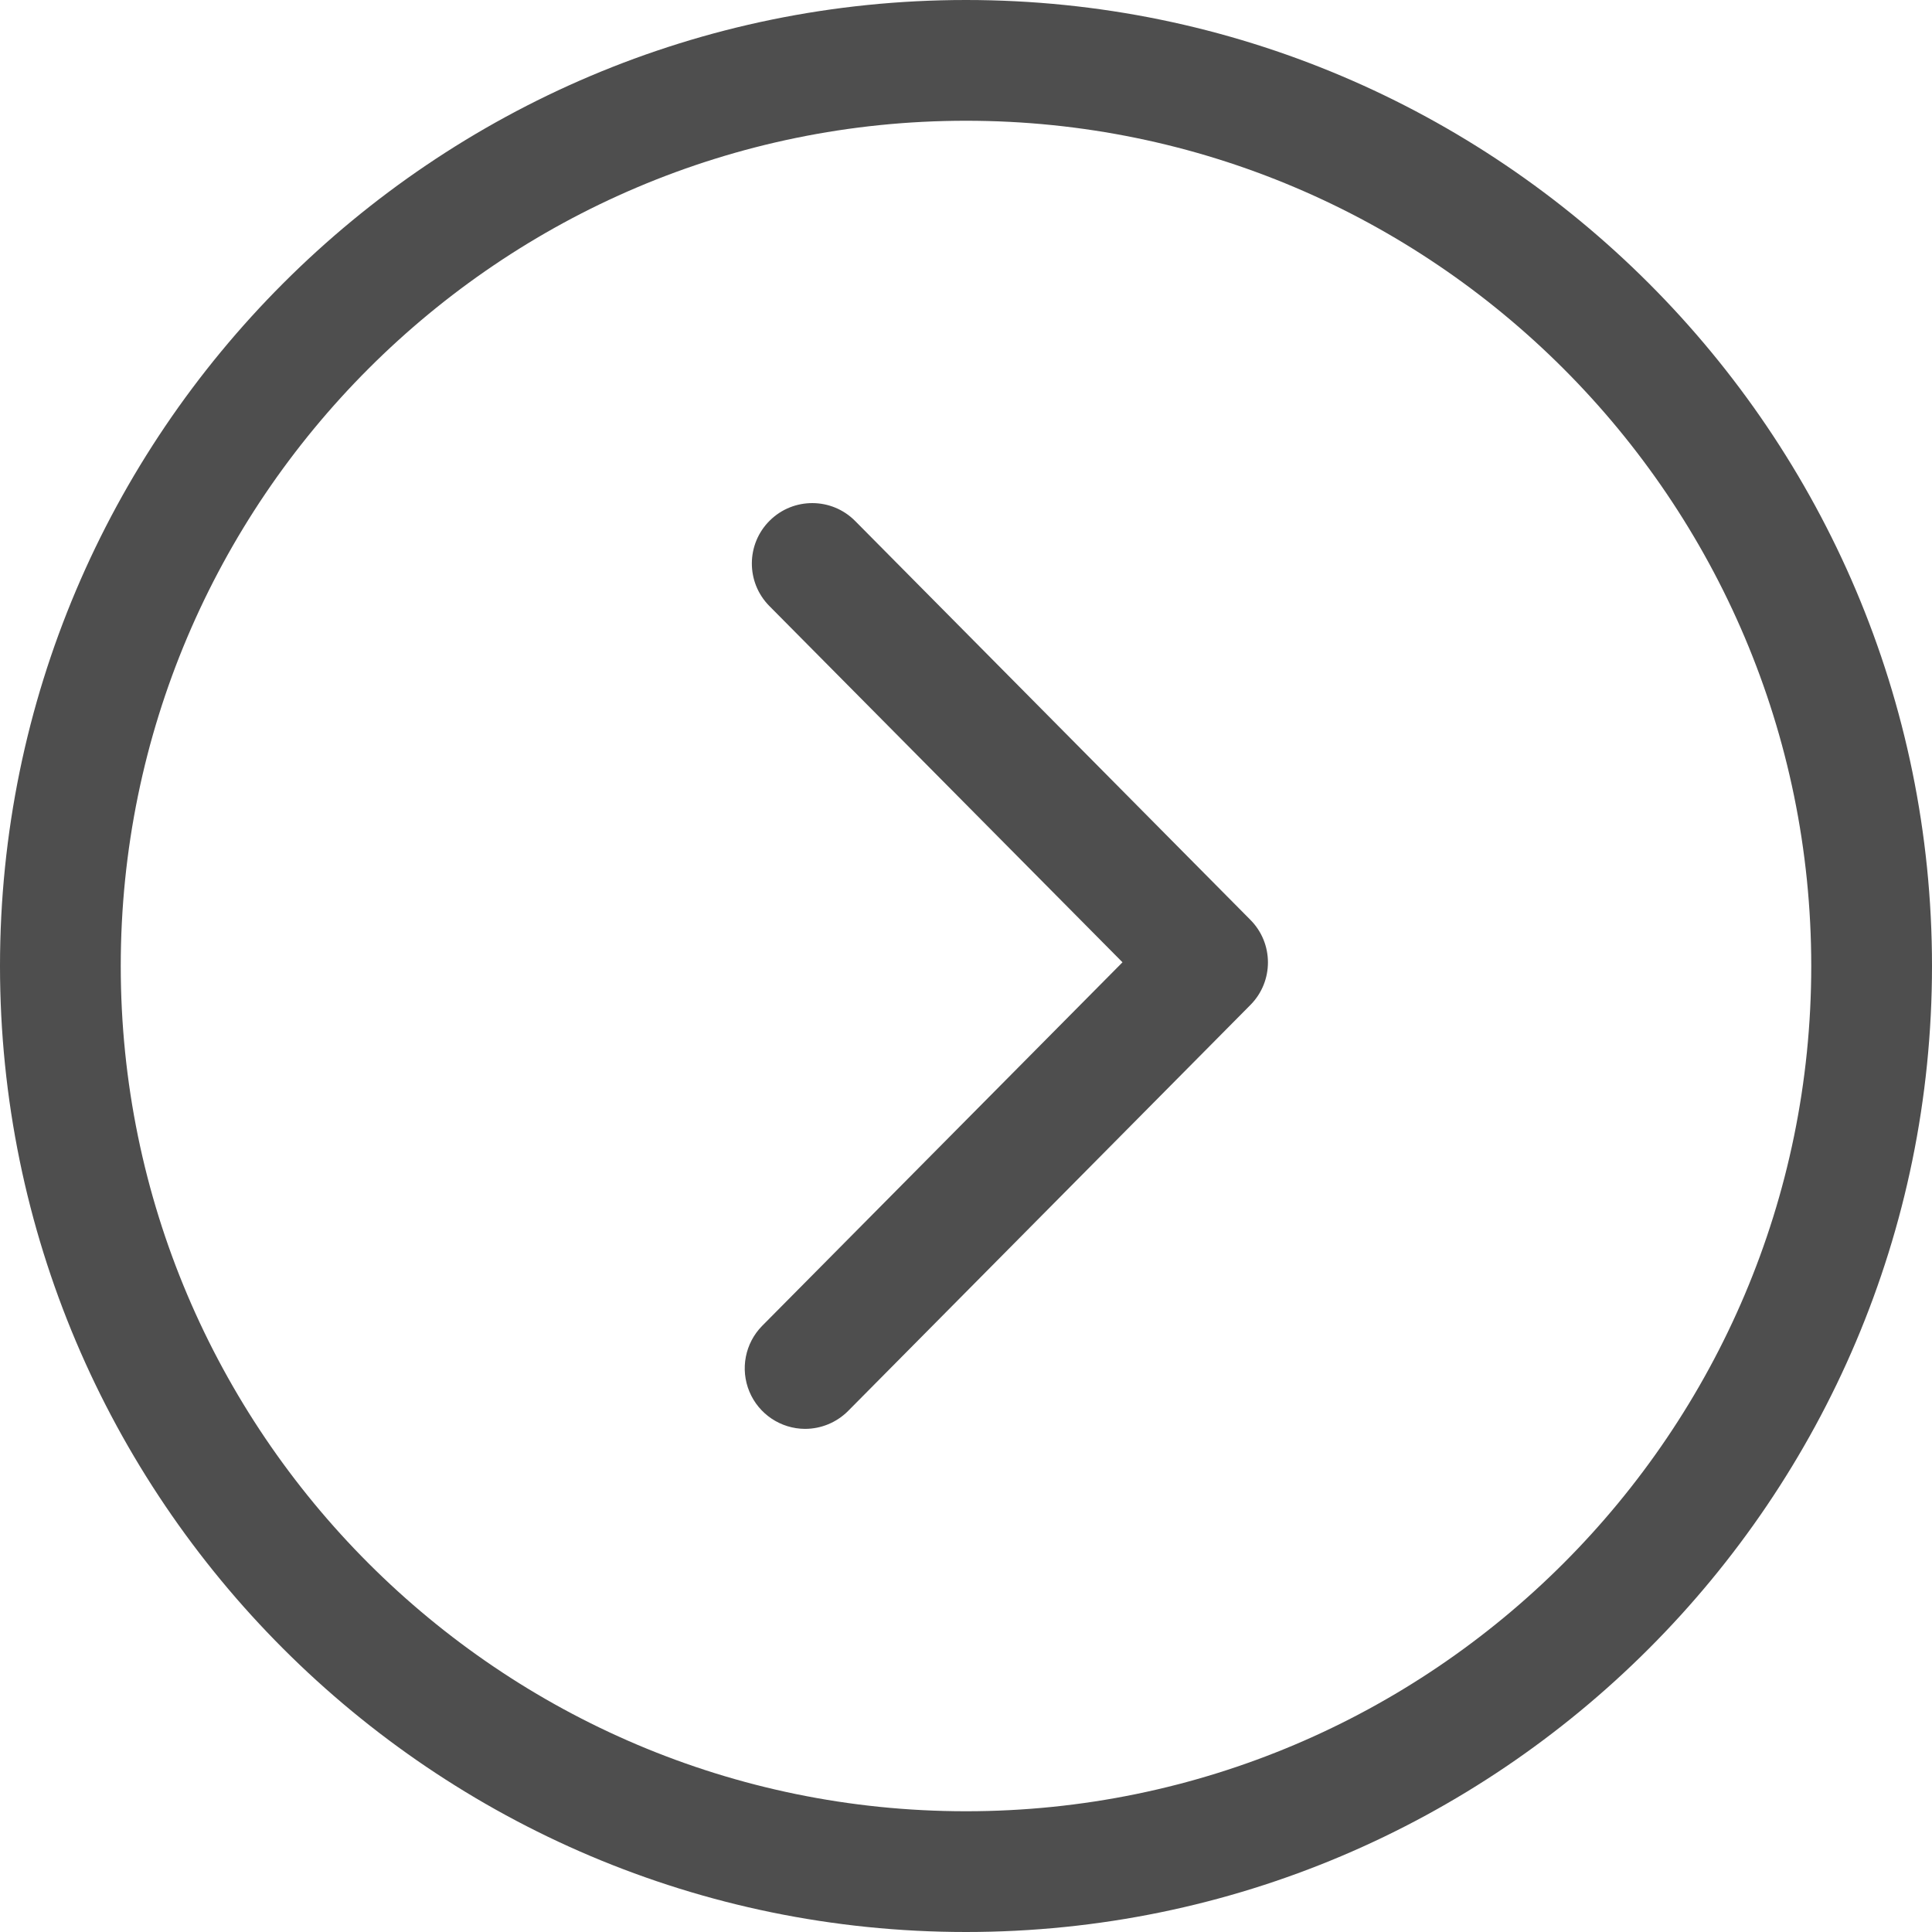
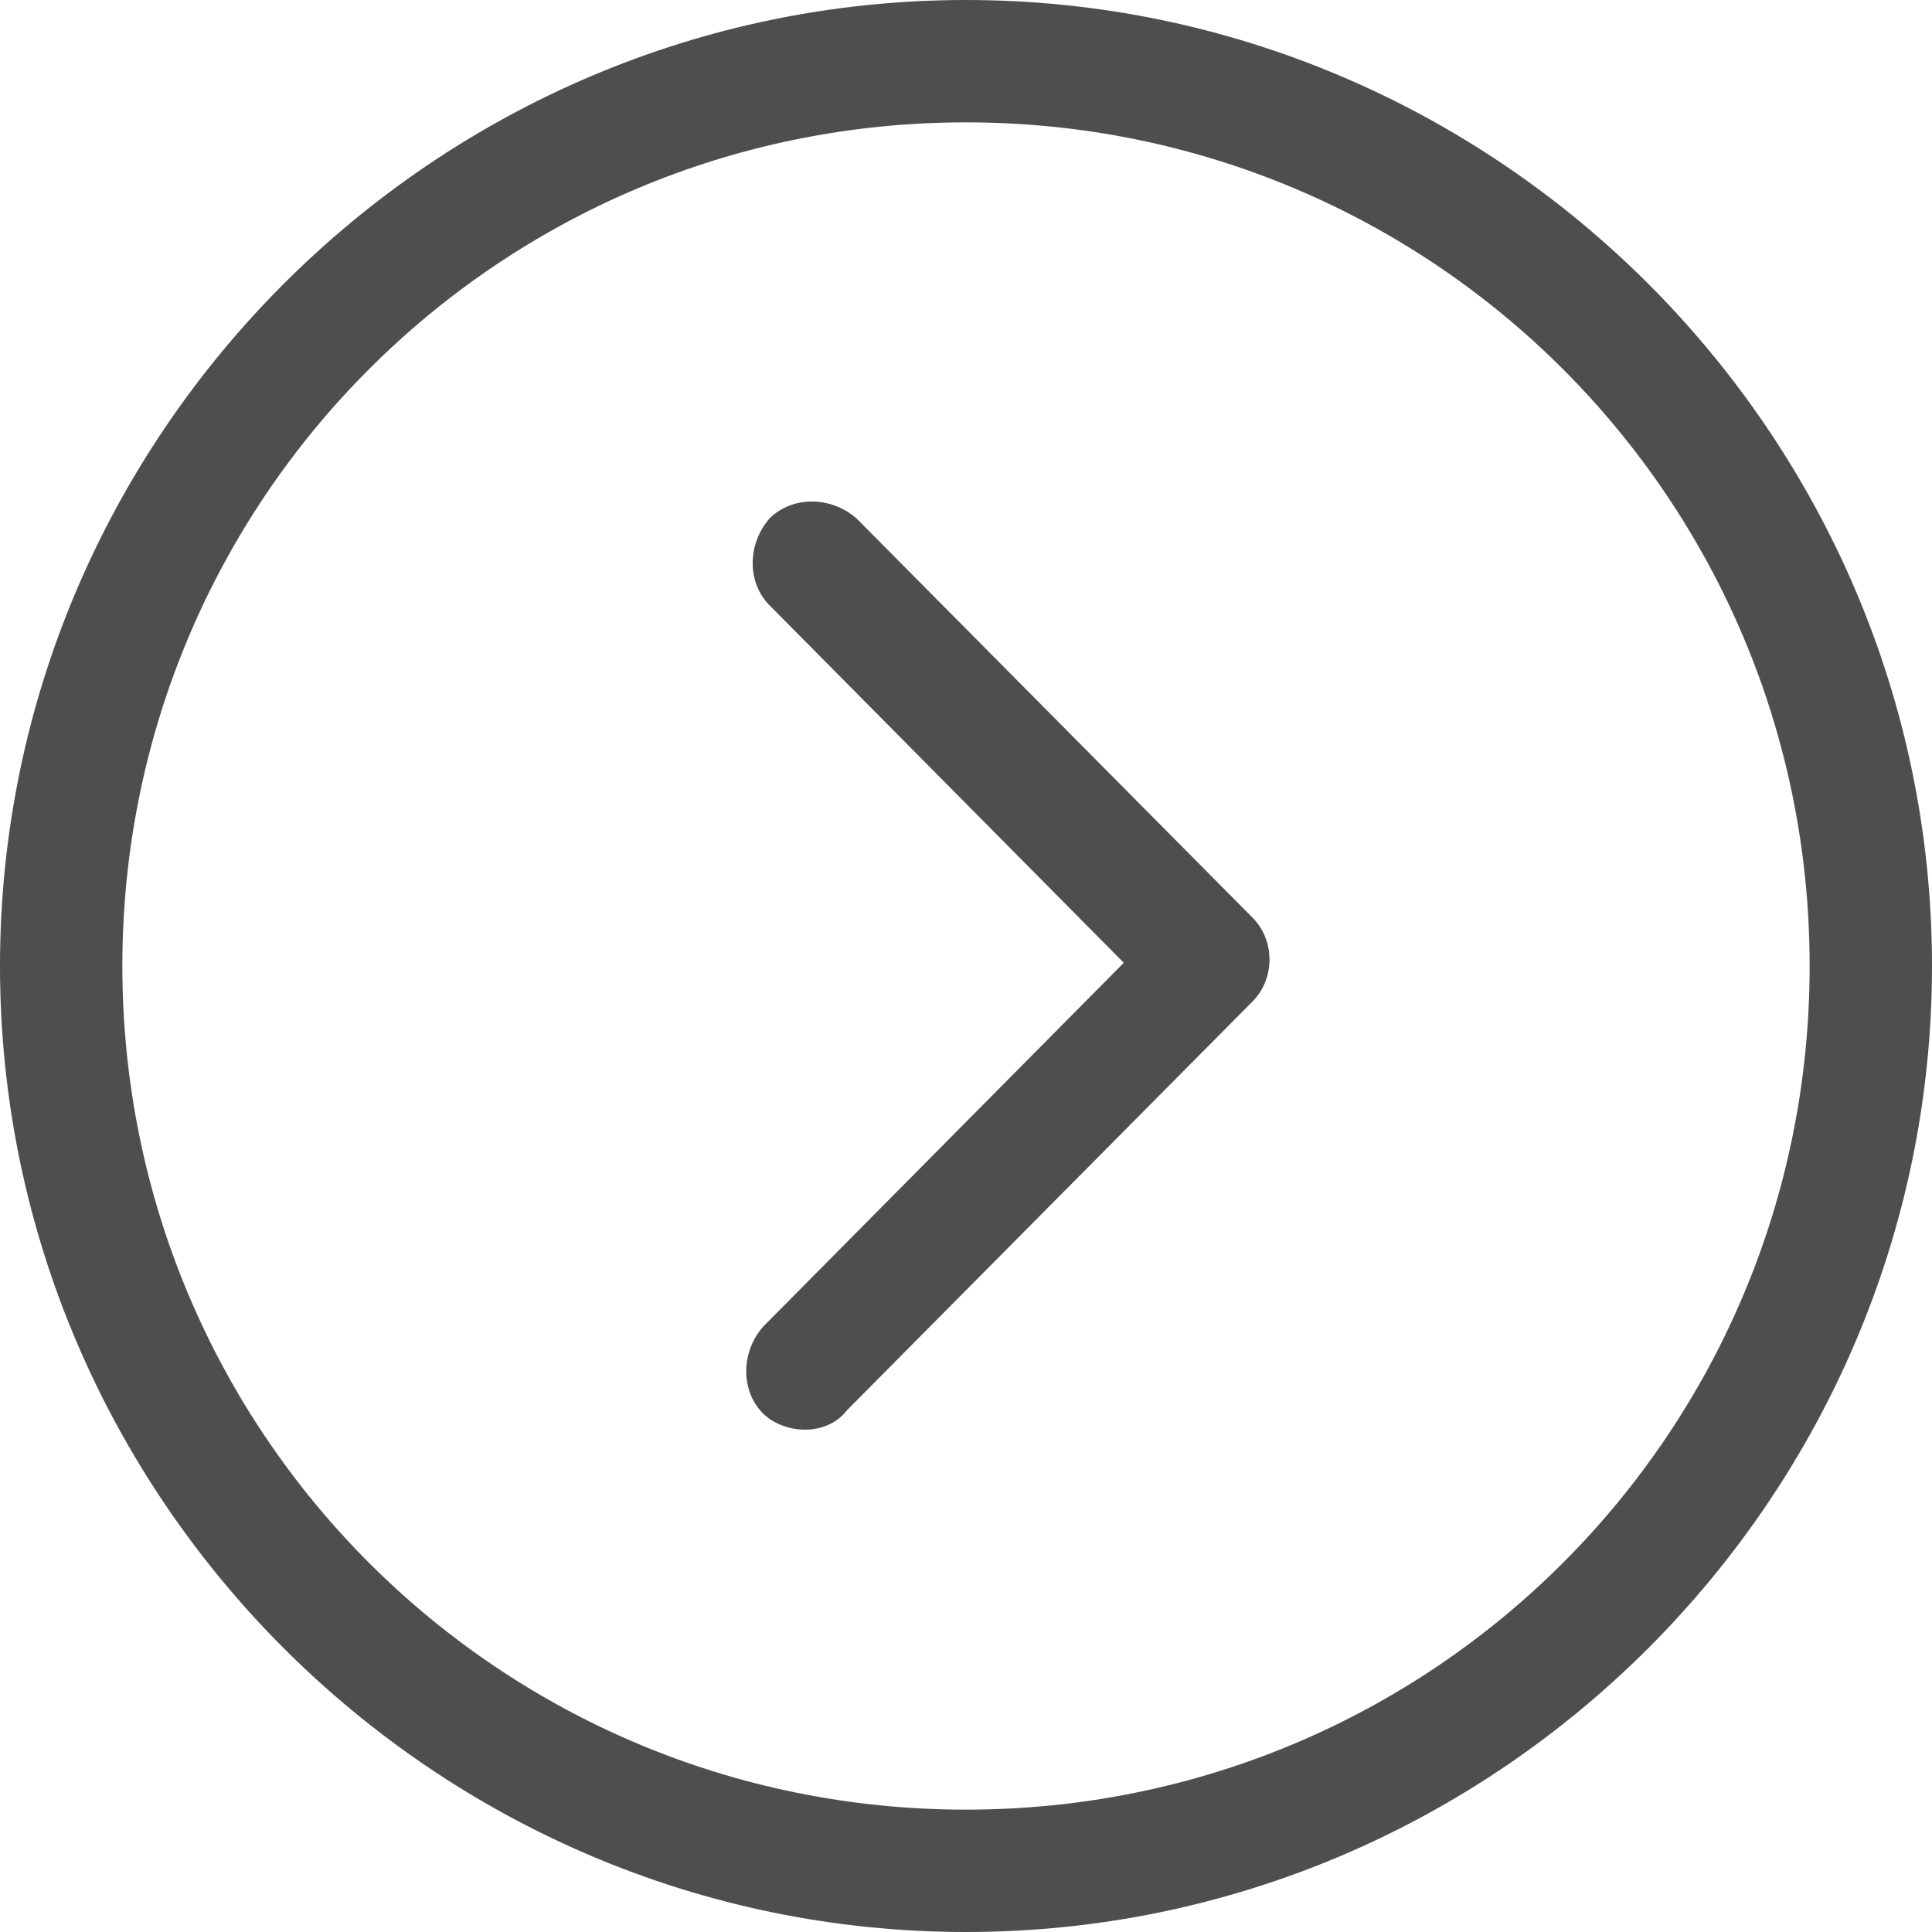
- <svg xmlns="http://www.w3.org/2000/svg" t="1544846863694" class="icon" style="" viewBox="0 0 1024 1024" version="1.1" p-id="621" width="200" height="200">
-   <defs>
-     <style type="text/css" />
-   </defs>
-   <path d="M426.667 757.333a32.085 32.085 0 0 1-22.741-54.571l191.019-192.725-187.179-188.843a32 32 0 1 1 45.483-45.056l209.493 211.413a32 32 0 0 1 0.043 45.056l-213.333 215.296a32.256 32.256 0 0 1-22.784 9.429z" fill="#4E4E4E" p-id="622" />
-   <path d="M512 1024C229.675 1024 0 794.325 0 512S229.675 0 512 0s512 229.675 512 512-229.675 512-512 512z m0-960C264.96 64 64 264.96 64 512S264.96 960 512 960 960 759.04 960 512 759.04 64 512 64z" fill="#4E4E4E" p-id="623" />
+ <svg xmlns="http://www.w3.org/2000/svg" version="1.1" id="图层_1" x="0px" y="0px" viewBox="0 0 60 60" style="enable-background:new 0 0 60 60;" xml:space="preserve">
+   <style type="text/css">
+ 	.st0{fill:#4E4E4E;}
+ </style>
+   <g id="icon_x2F_通用_x2F_文字链箭头-copy">
+     <g id="_x2D_icon_x2F_通用_x2F_文字链箭头" transform="translate(1, 1)">
+       <g id="Group-38">
+         <g id="Group-37">
+           <g id="Path-2">
+             <path class="st0" d="M24,43.4c-0.5,0-1-0.2-1.3-0.5c-0.7-0.7-0.7-1.9,0-2.7l11.2-11.3l-11-11.1c-0.7-0.7-0.7-1.9,0-2.7       c0.7-0.7,1.9-0.7,2.7,0l12.3,12.4c0.7,0.7,0.7,1.9,0,2.6L25.3,42.8C25,43.2,24.5,43.4,24,43.4z" />
+           </g>
+           <g id="Oval-3">
+             <path class="st0" d="M29,59C12.5,59-1,45.5-1,29S12.5-1,29-1s30,13.5,30,30S45.5,59,29,59z M29,2.8C14.5,2.8,2.8,14.5,2.8,29       S14.5,55.2,29,55.2S55.2,43.5,55.2,29S43.5,2.8,29,2.8z" />
+           </g>
+         </g>
+       </g>
+     </g>
+   </g>
</svg>
